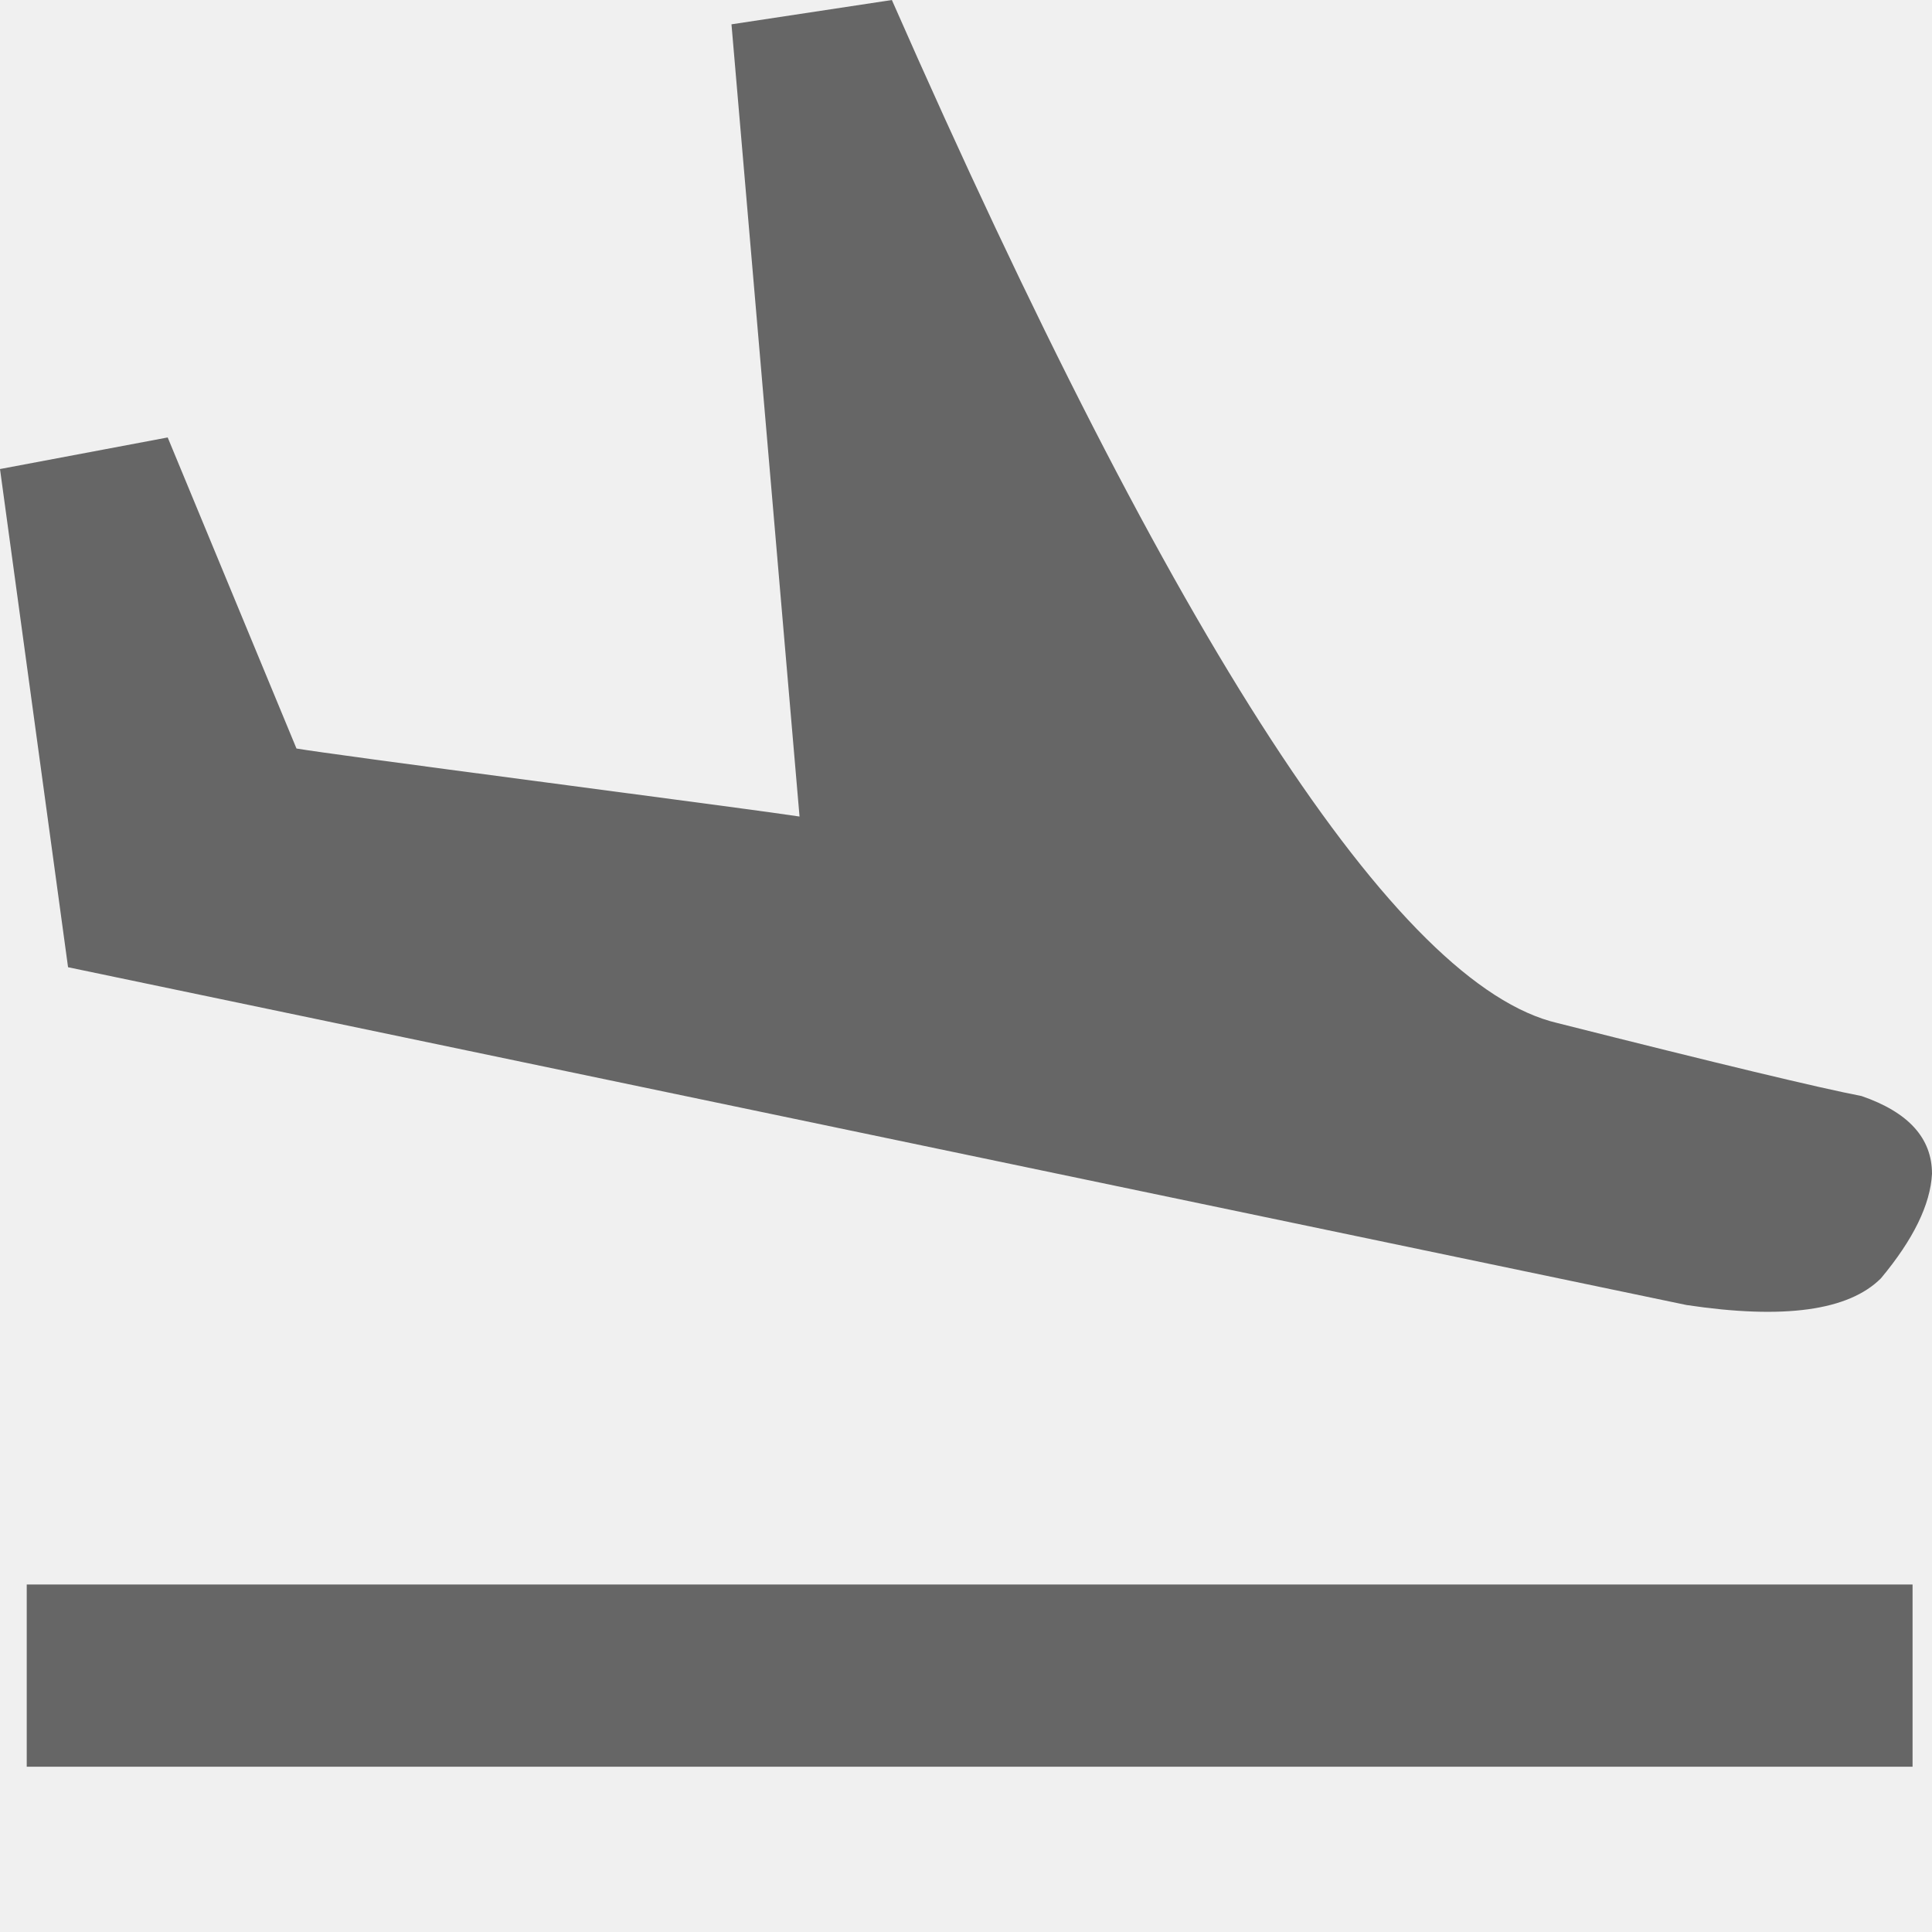
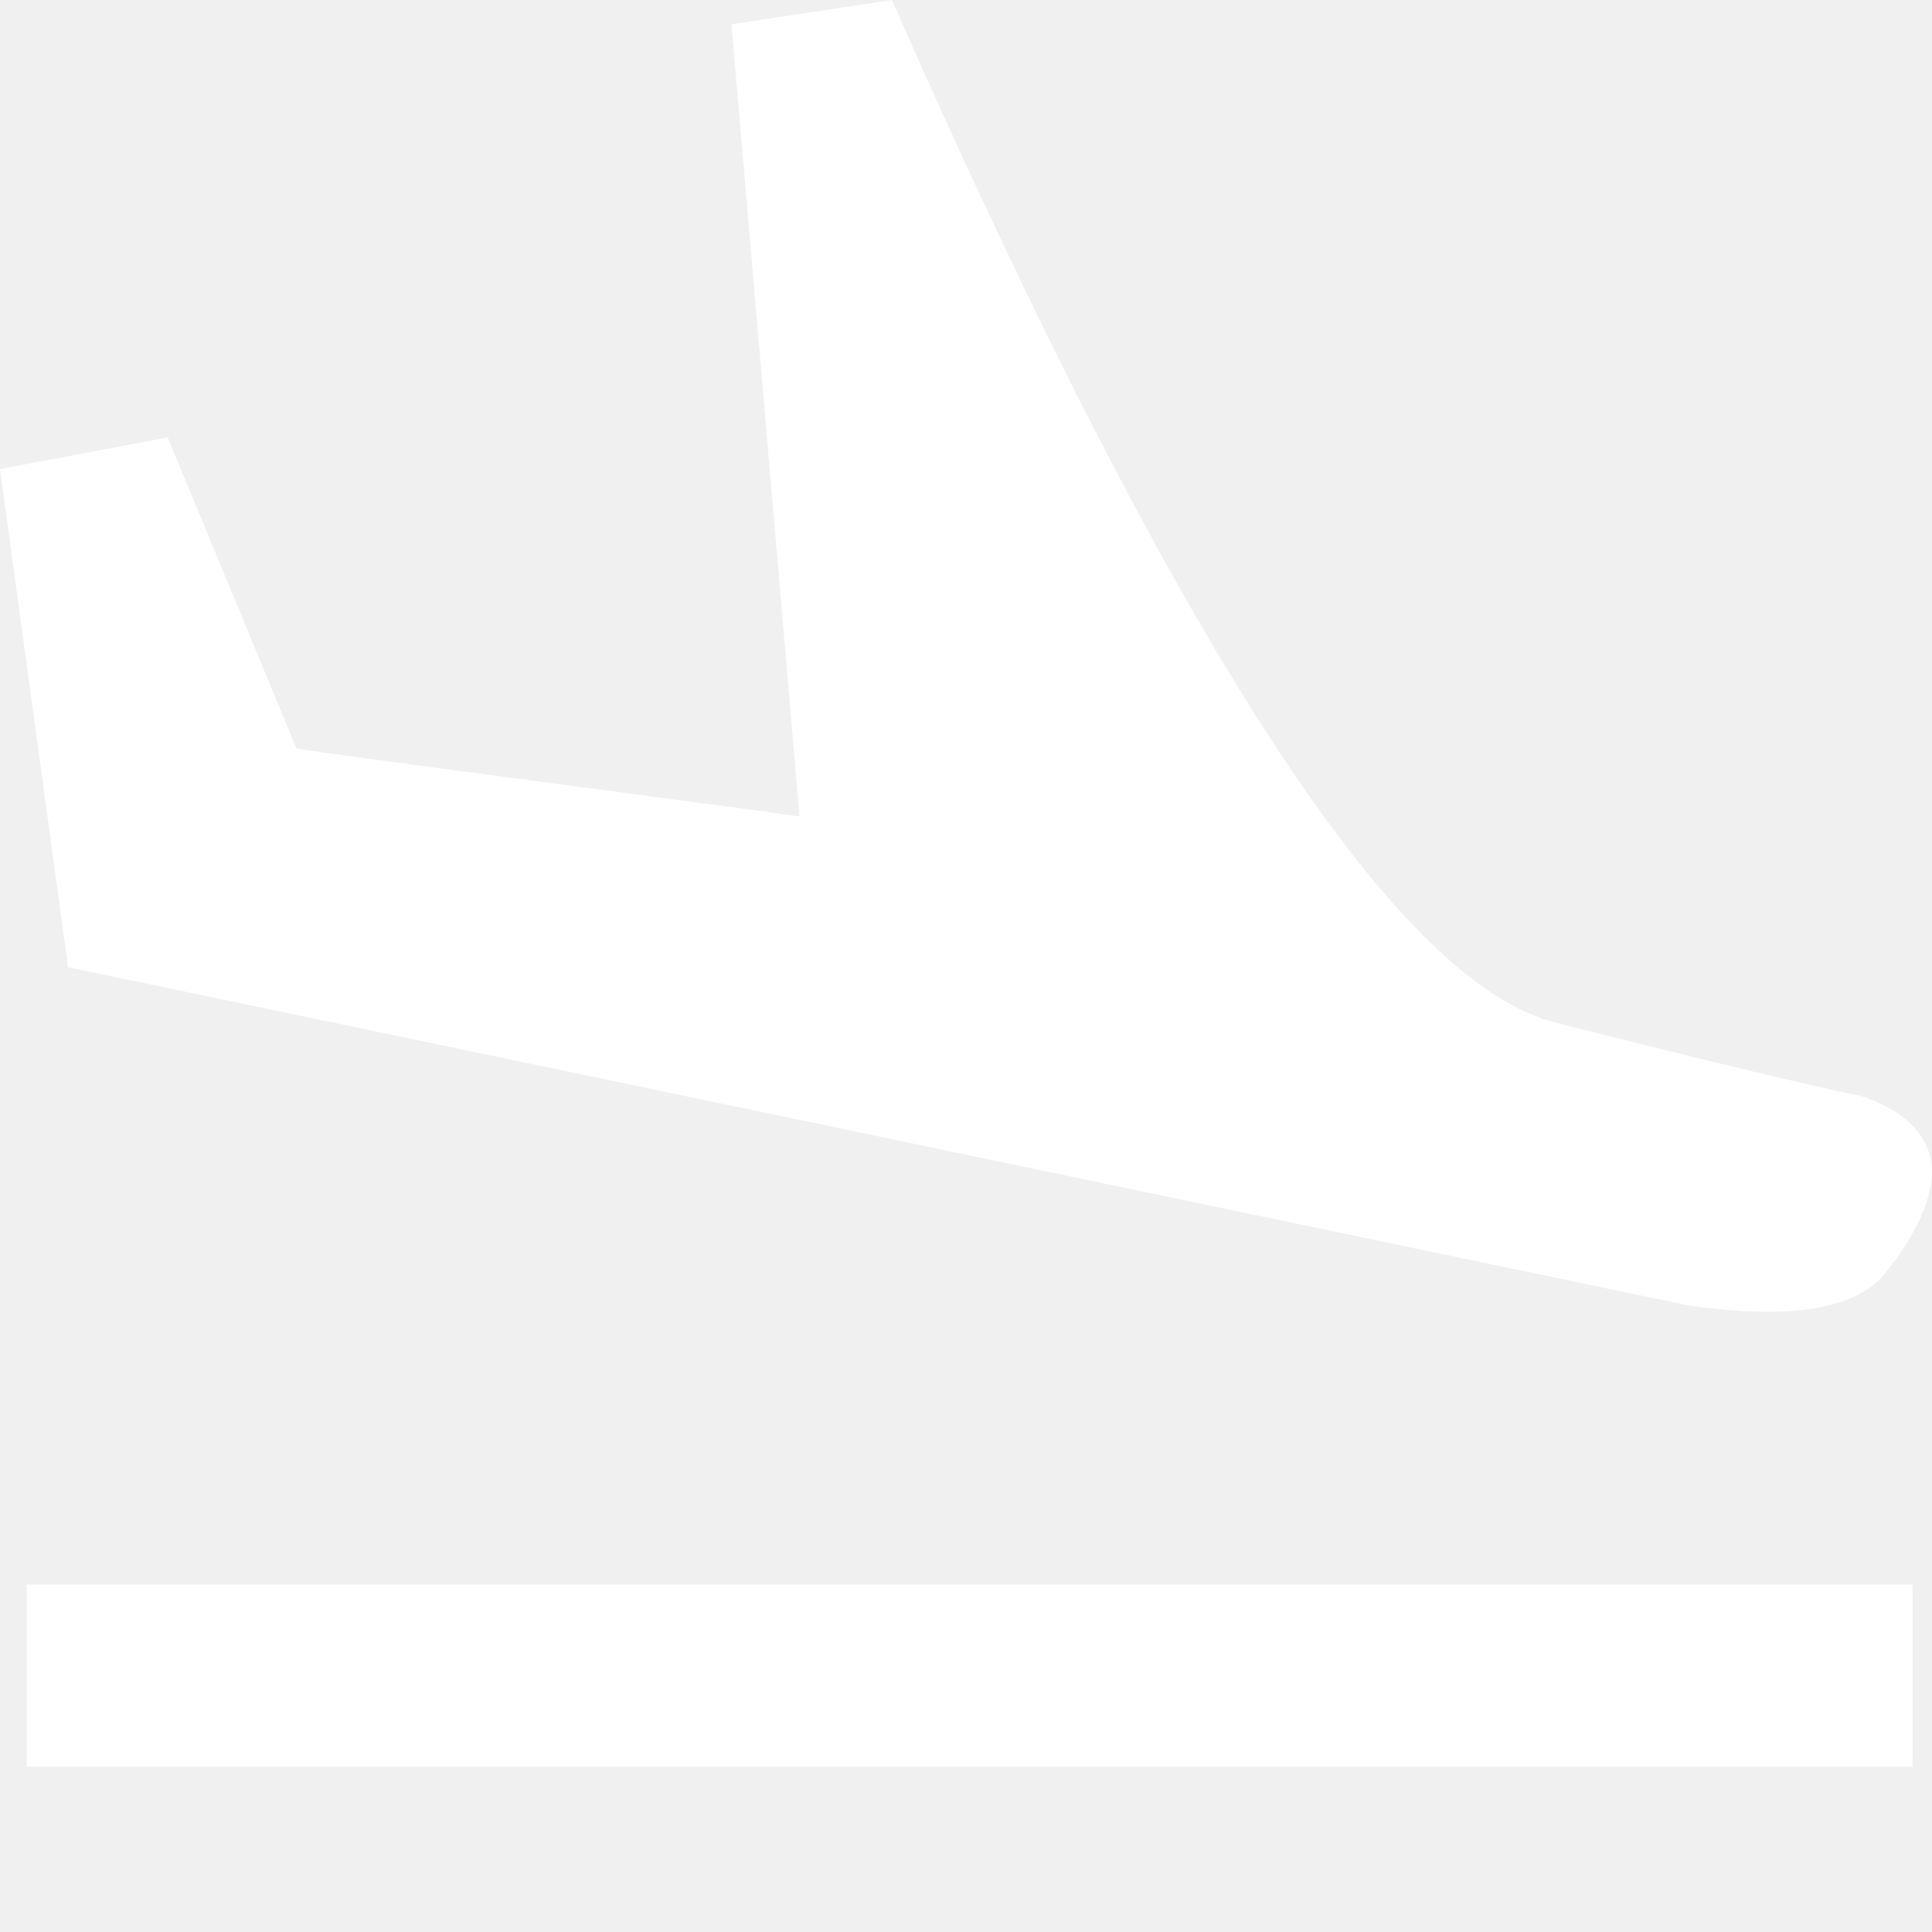
- <svg xmlns="http://www.w3.org/2000/svg" t="1553762485977" class="icon" style="" viewBox="0 0 1024 1024" version="1.1" p-id="4693" width="200" height="200">
+ <svg xmlns="http://www.w3.org/2000/svg" t="1553830516594" class="icon" style="" viewBox="0 0 1024 1024" version="1.1" p-id="2789" width="200" height="200">
  <defs>
    <style type="text/css" />
  </defs>
-   <path d="M423.77 432.78q-16.75-2.57-133.96-18.02-117.21-15.45-132.67-18.03L88.88 231.86 0 248.6l36.07 264.05 857.84 179.04q77.28 11.6 103.04-14.17 25.76-30.91 27.05-55.38 0-28.34-37.35-41.22-33.49-6.44-161.01-38.64Q698.12 512.65 472.71 0.01L387.7 12.89l36.07 419.9zM14.17 936.41h999.53v-96.6H14.17v96.6z" fill="#666666" p-id="4694" />
+   <path d="M423.77 432.78q-16.75-2.57-133.96-18.02-117.21-15.45-132.67-18.03L88.88 231.86 0 248.6l36.07 264.05 857.84 179.04q77.28 11.6 103.04-14.17 25.76-30.91 27.05-55.38 0-28.34-37.35-41.22-33.49-6.44-161.01-38.64Q698.12 512.65 472.71 0.01L387.7 12.89l36.07 419.9zM14.17 936.41h999.53v-96.6H14.17v96.6z" fill="#ffffff" p-id="2790" />
</svg>
